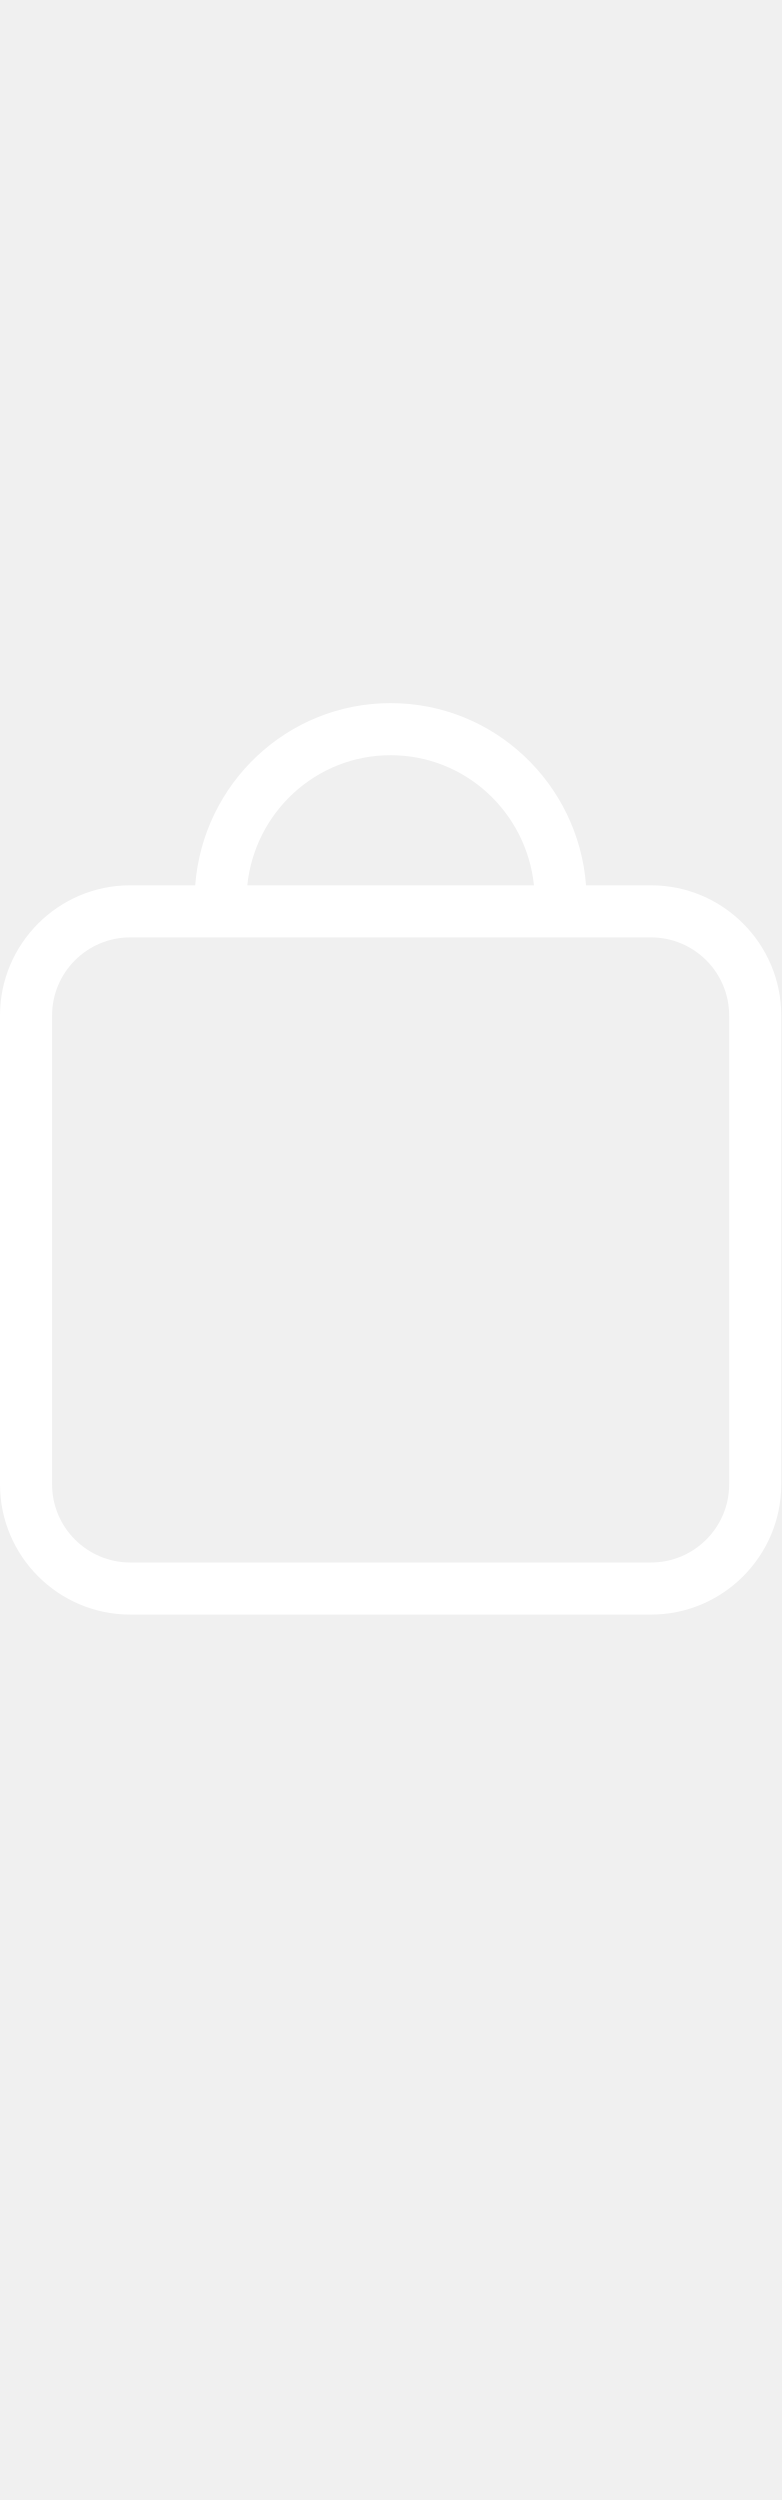
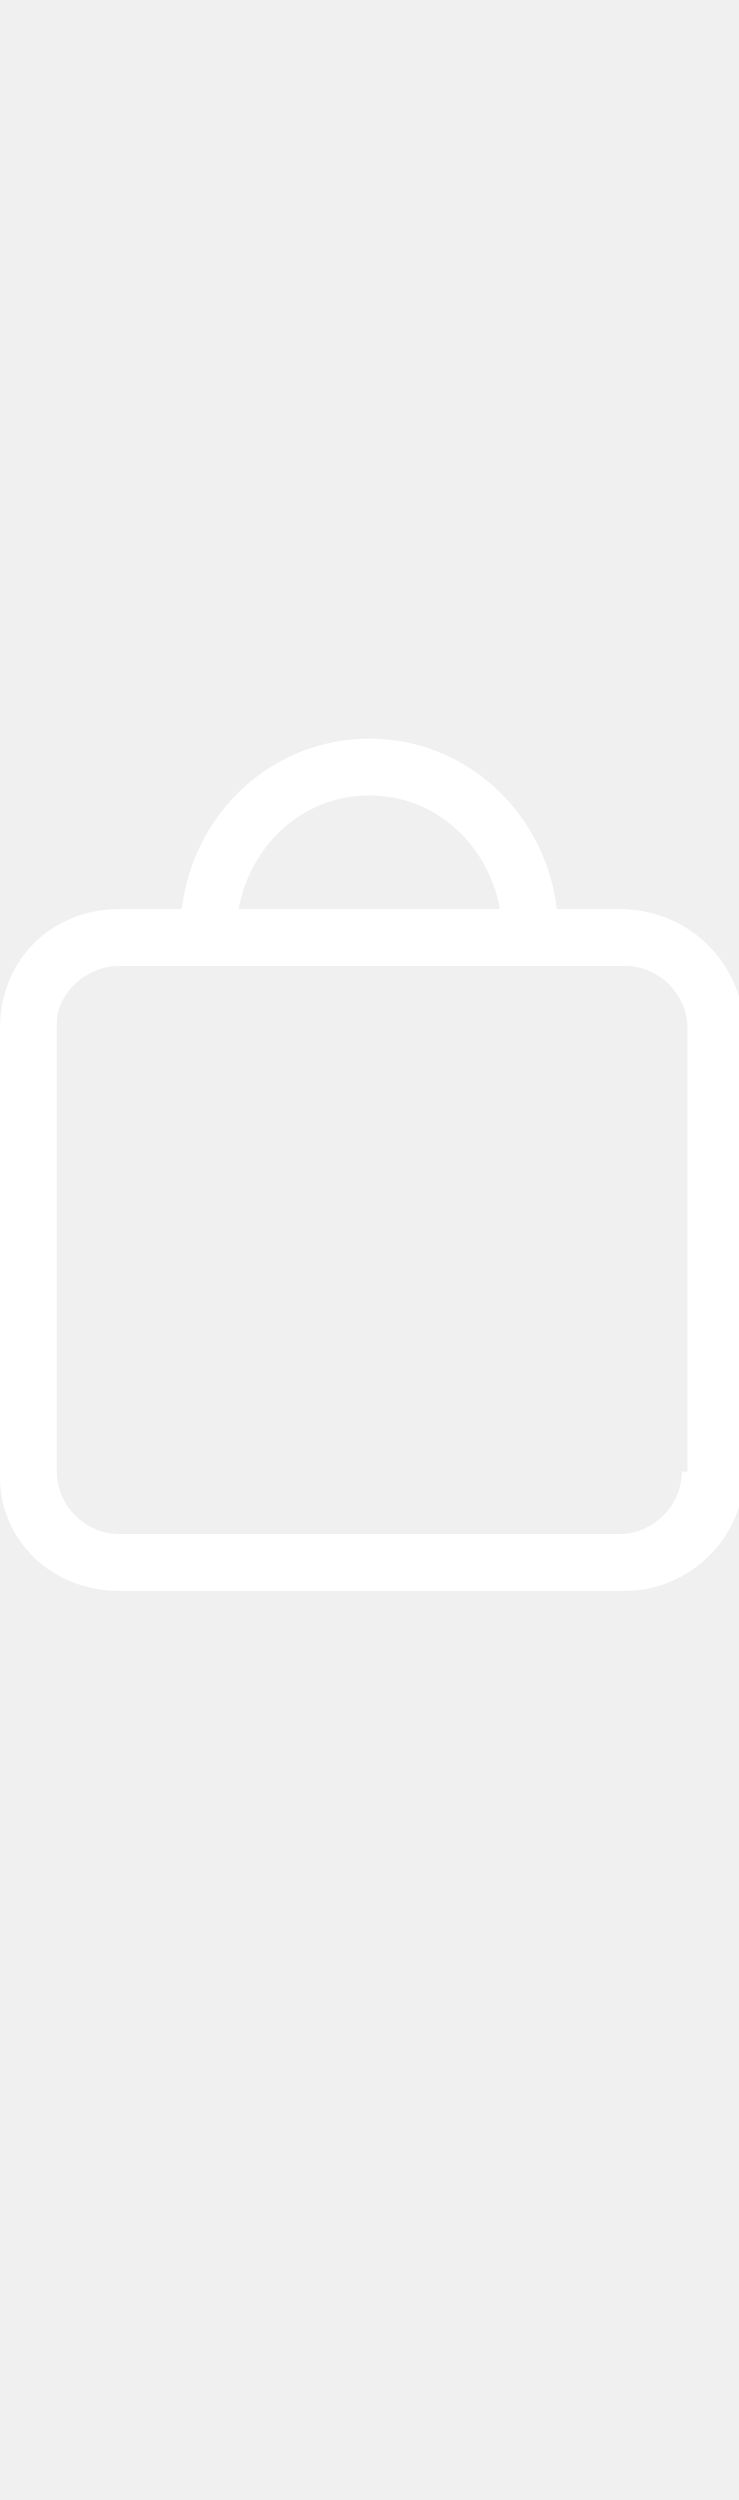
- <svg xmlns="http://www.w3.org/2000/svg" height="48" viewBox="0 0 15 48" width="15">
+ <svg xmlns="http://www.w3.org/2000/svg" height="44" viewBox="0 0 13 44" width="13">
  <g fill="none" fill-rule="evenodd">
-     <path d="m0 48h15v-48h-15z" />
-     <path d="m14 28.5c0 .827-.673 1.5-1.5 1.5h-10c-.827 0-1.5-.673-1.5-1.5v-9.002c0-.828.673-1.5 1.5-1.5h10c.827 0 1.5.672 1.5 1.5zm-6.5-14c1.436 0 2.607 1.098 2.752 2.498h-5.504c.145-1.4 1.316-2.498 2.752-2.498zm5 2.498h-1.248c-.148-1.952-1.765-3.498-3.752-3.498s-3.604 1.546-3.752 3.498h-1.248c-1.378 0-2.5 1.121-2.5 2.5v9.002c0 1.378 1.122 2.5 2.5 2.5h10c1.378 0 2.5-1.122 2.5-2.5v-9.002c0-1.379-1.122-2.5-2.5-2.5z" fill="#fff" />
+     <path d="m0 44h13v-44h-13z" />
+     <path d="m12 25.9c0 .6-.5 1.1-1.1 1.1h-8.8c-.6 0-1.1-.5-1.1-1.1v-7.9c0-.5.5-1 1.1-1h8.9c.6 0 1.1.5 1.1 1.1v7.8zm-5.5-11.9c1.2 0 2.1.9 2.3 2h-4.6c.2-1.1 1.1-2 2.3-2zm4.4 2h-1.1c-.2-1.7-1.6-3-3.3-3s-3.1 1.3-3.3 3h-1.1c-1.2 0-2.1.9-2.1 2.1v7.9c0 1.1.9 2 2.1 2h8.9c1.1 0 2.1-.9 2.1-2.1v-7.9c-.1-1.1-1-2-2.2-2z" fill="#fff" />
  </g>
</svg>
